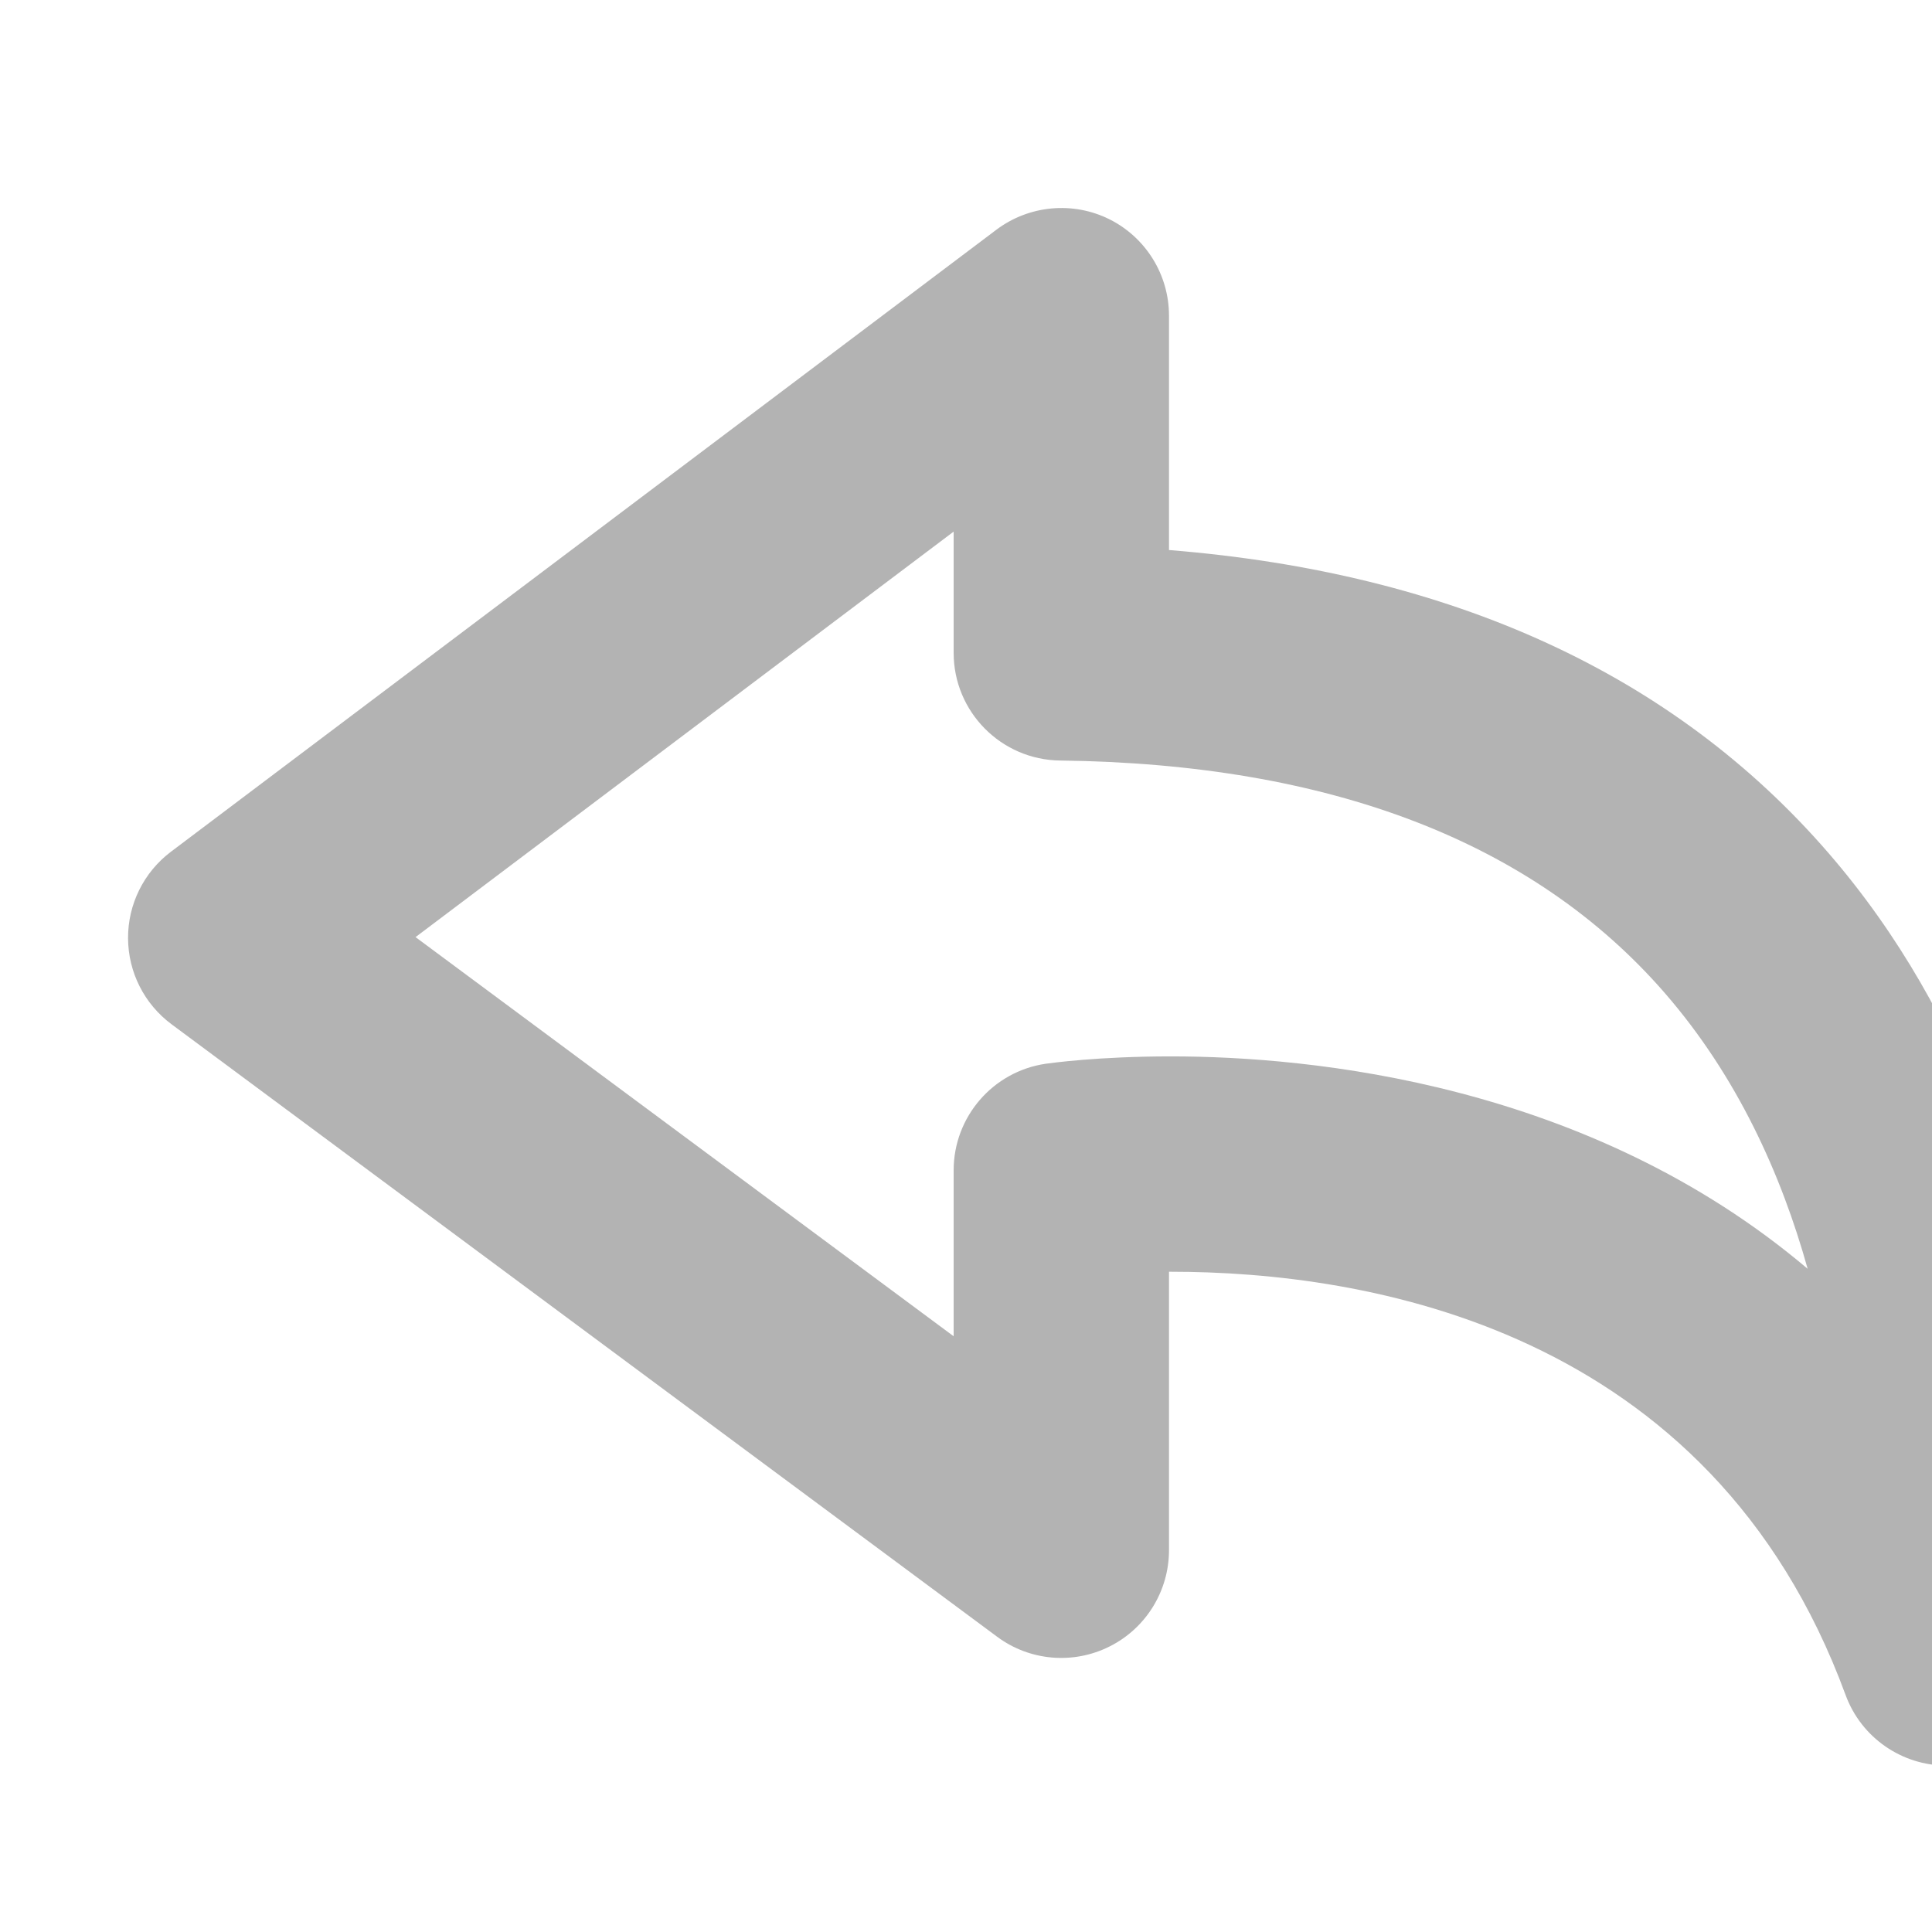
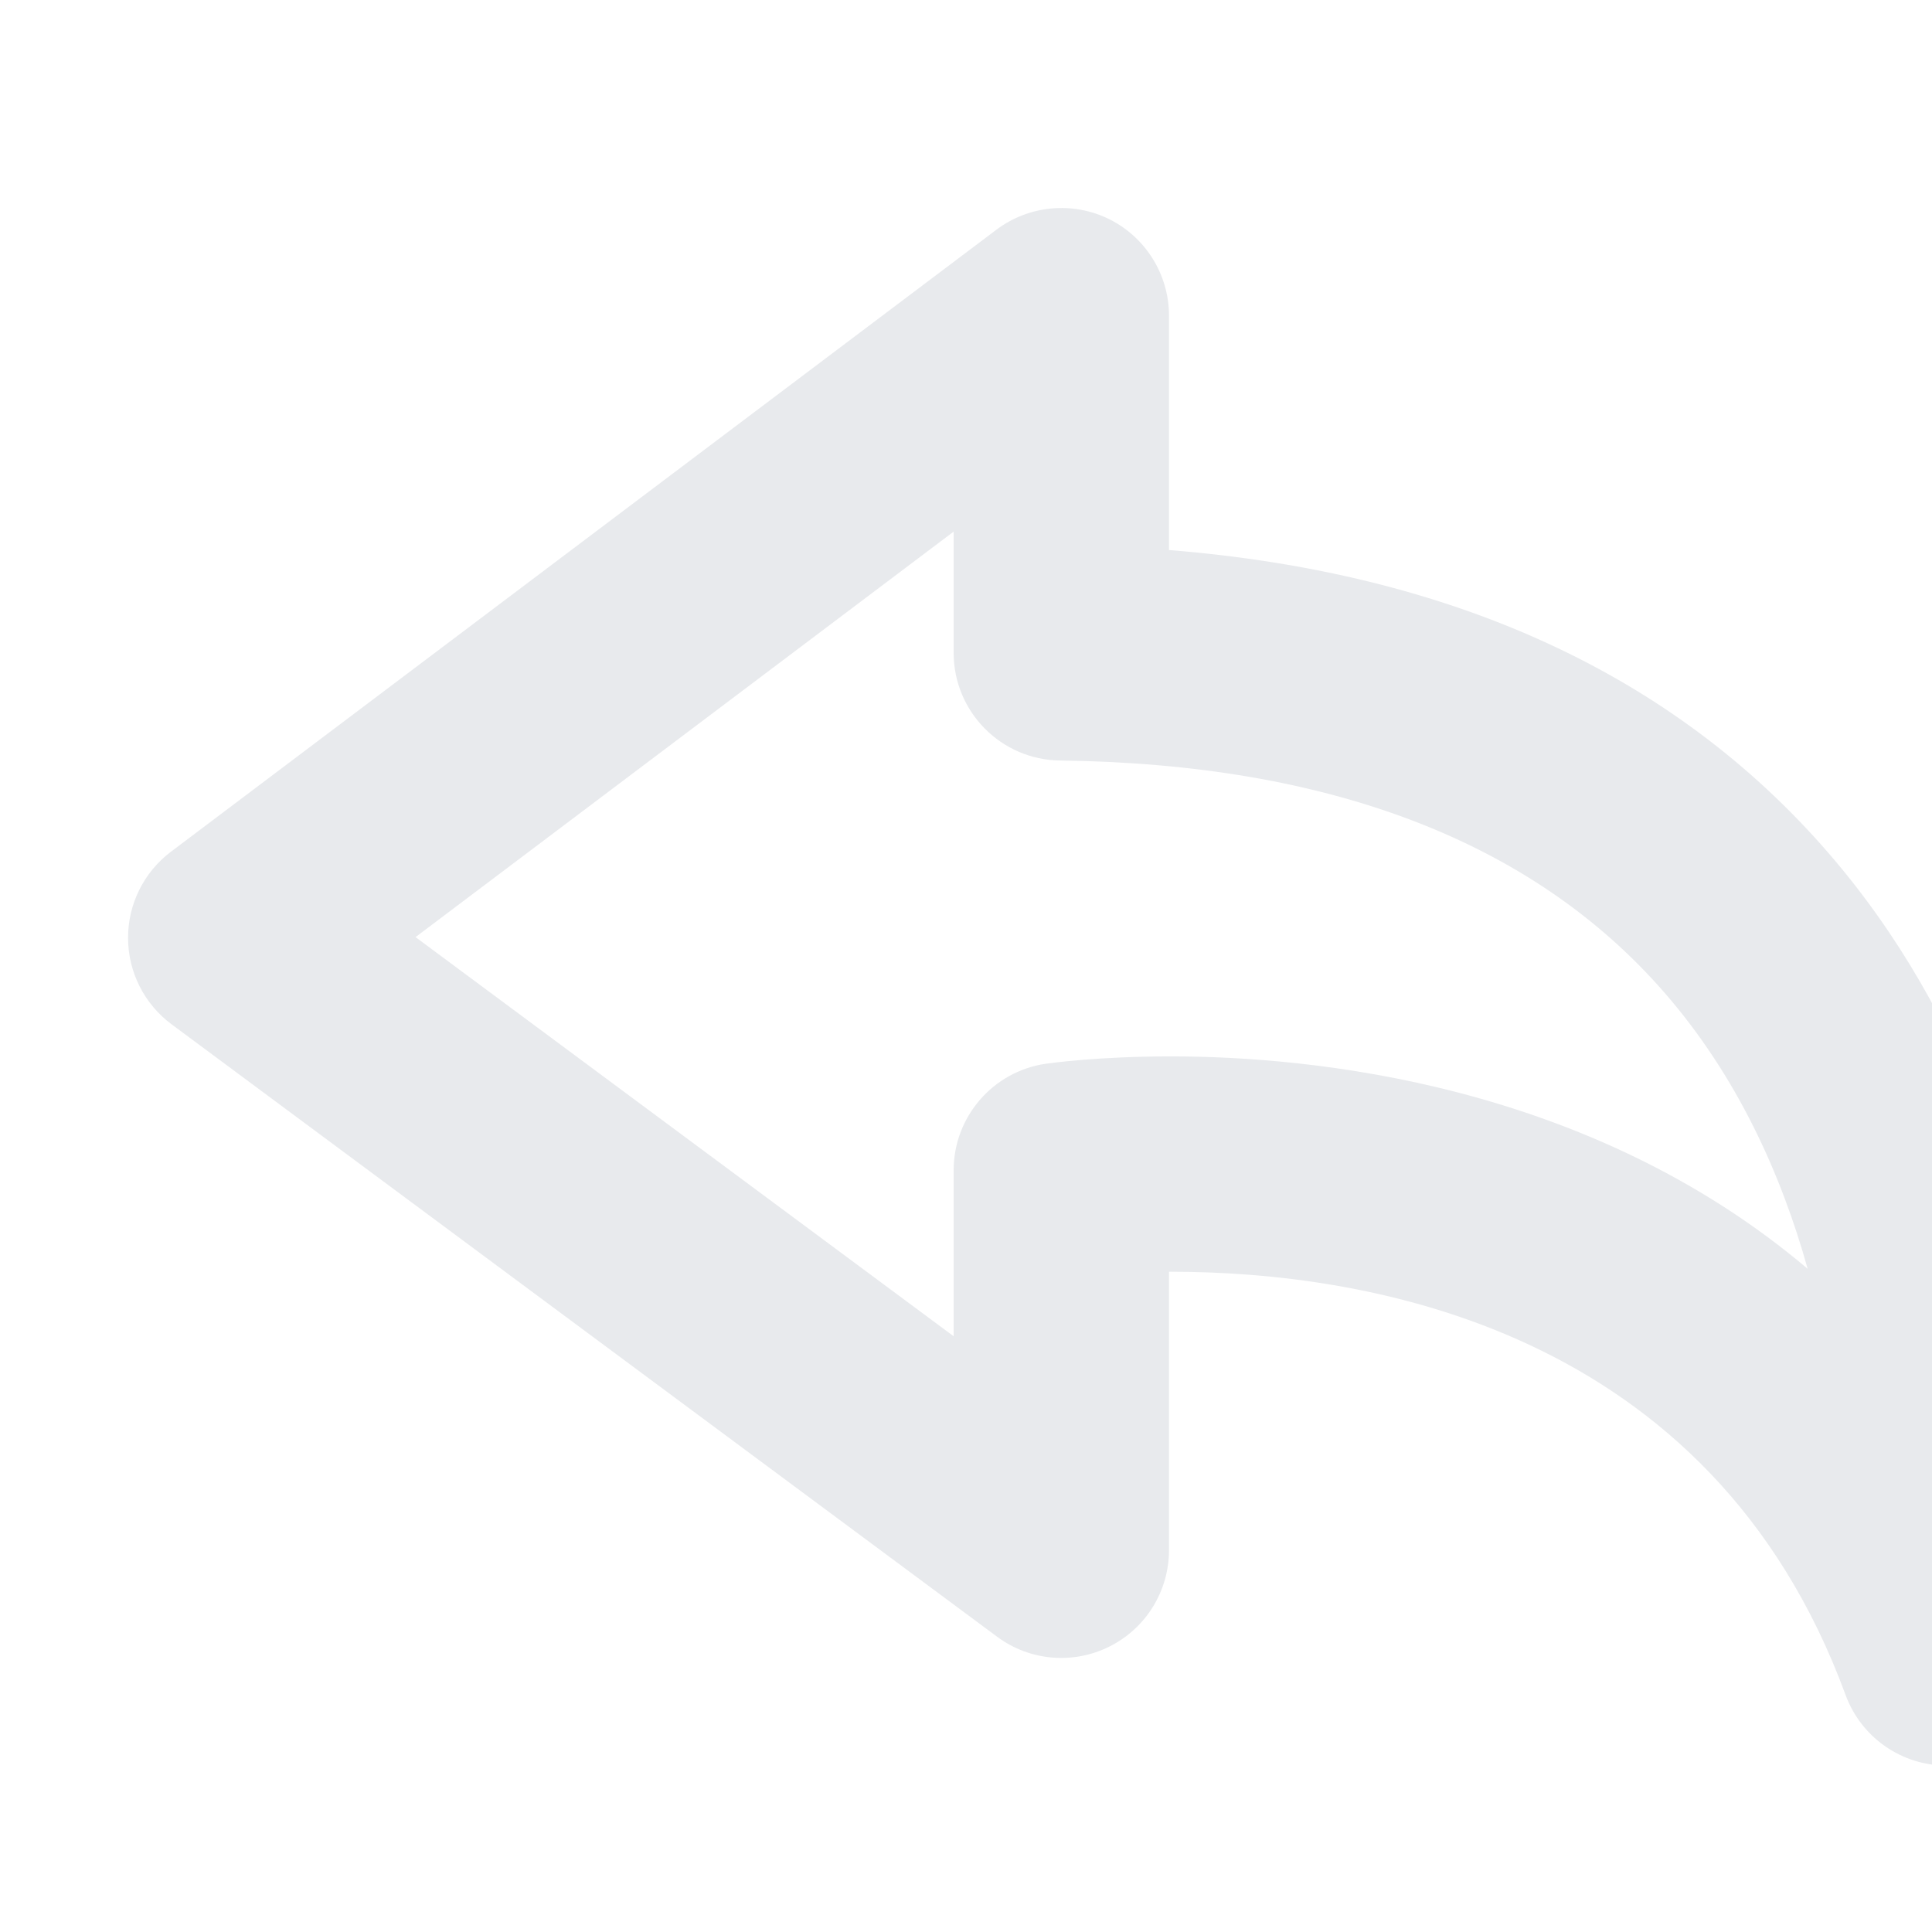
<svg xmlns="http://www.w3.org/2000/svg" height="800px" width="800px" version="1.1" id="Capa_1" viewBox="0 0 38.273 38.273" xml:space="preserve">
  <defs id="defs1" />
  <g id="g1" transform="translate(2.536736,0.4122195)">
-     <path style="fill:#b3b3b3" d="M 20.621,10.484 V 5.84 C 20.621,5.032 20.163,4.292 19.44,3.931 18.718,3.572 17.851,3.652 17.204,4.137 L 0.849,16.461 c -0.537,0.405 -0.852,1.04 -0.849,1.712 0.002,0.673 0.322,1.305 0.862,1.706 l 16.355,12.133 c 0.646,0.48 1.51,0.554 2.23,0.191 0.72,-0.362 1.174,-1.1 1.174,-1.905 v -5.517 h 0.038 c 3.842,0 10.687,1.089 13.366,8.386 0.311,0.846 1.116,1.397 2.001,1.397 0.079,0 0.157,-0.004 0.236,-0.013 0.975,-0.108 1.751,-0.868 1.88,-1.84 0.052,-0.394 1.208,-9.682 -4.461,-16.23 -3.06,-3.533 -7.446,-5.546 -13.06,-5.997 z m 0.038,10.031 c -1.443,0 -2.379,0.132 -2.482,0.146 -1.046,0.154 -1.822,1.053 -1.822,2.111 v 3.287 l -10.66,-7.907 10.66,-8.033 v 2.401 c 0,1.168 0.939,2.119 2.108,2.134 5.345,0.063 9.374,1.61 11.975,4.6 1.442,1.658 2.314,3.602 2.835,5.469 -4.35,-3.685 -9.849,-4.208 -12.614,-4.208 z" id="path1" />
+     <path style="fill:#e8eaed" d="M 20.621,10.484 V 5.84 C 20.621,5.032 20.163,4.292 19.44,3.931 18.718,3.572 17.851,3.652 17.204,4.137 L 0.849,16.461 c -0.537,0.405 -0.852,1.04 -0.849,1.712 0.002,0.673 0.322,1.305 0.862,1.706 l 16.355,12.133 c 0.646,0.48 1.51,0.554 2.23,0.191 0.72,-0.362 1.174,-1.1 1.174,-1.905 v -5.517 h 0.038 c 3.842,0 10.687,1.089 13.366,8.386 0.311,0.846 1.116,1.397 2.001,1.397 0.079,0 0.157,-0.004 0.236,-0.013 0.975,-0.108 1.751,-0.868 1.88,-1.84 0.052,-0.394 1.208,-9.682 -4.461,-16.23 -3.06,-3.533 -7.446,-5.546 -13.06,-5.997 z m 0.038,10.031 c -1.443,0 -2.379,0.132 -2.482,0.146 -1.046,0.154 -1.822,1.053 -1.822,2.111 v 3.287 l -10.66,-7.907 10.66,-8.033 v 2.401 c 0,1.168 0.939,2.119 2.108,2.134 5.345,0.063 9.374,1.61 11.975,4.6 1.442,1.658 2.314,3.602 2.835,5.469 -4.35,-3.685 -9.849,-4.208 -12.614,-4.208 z" id="path1" />
  </g>
</svg>
